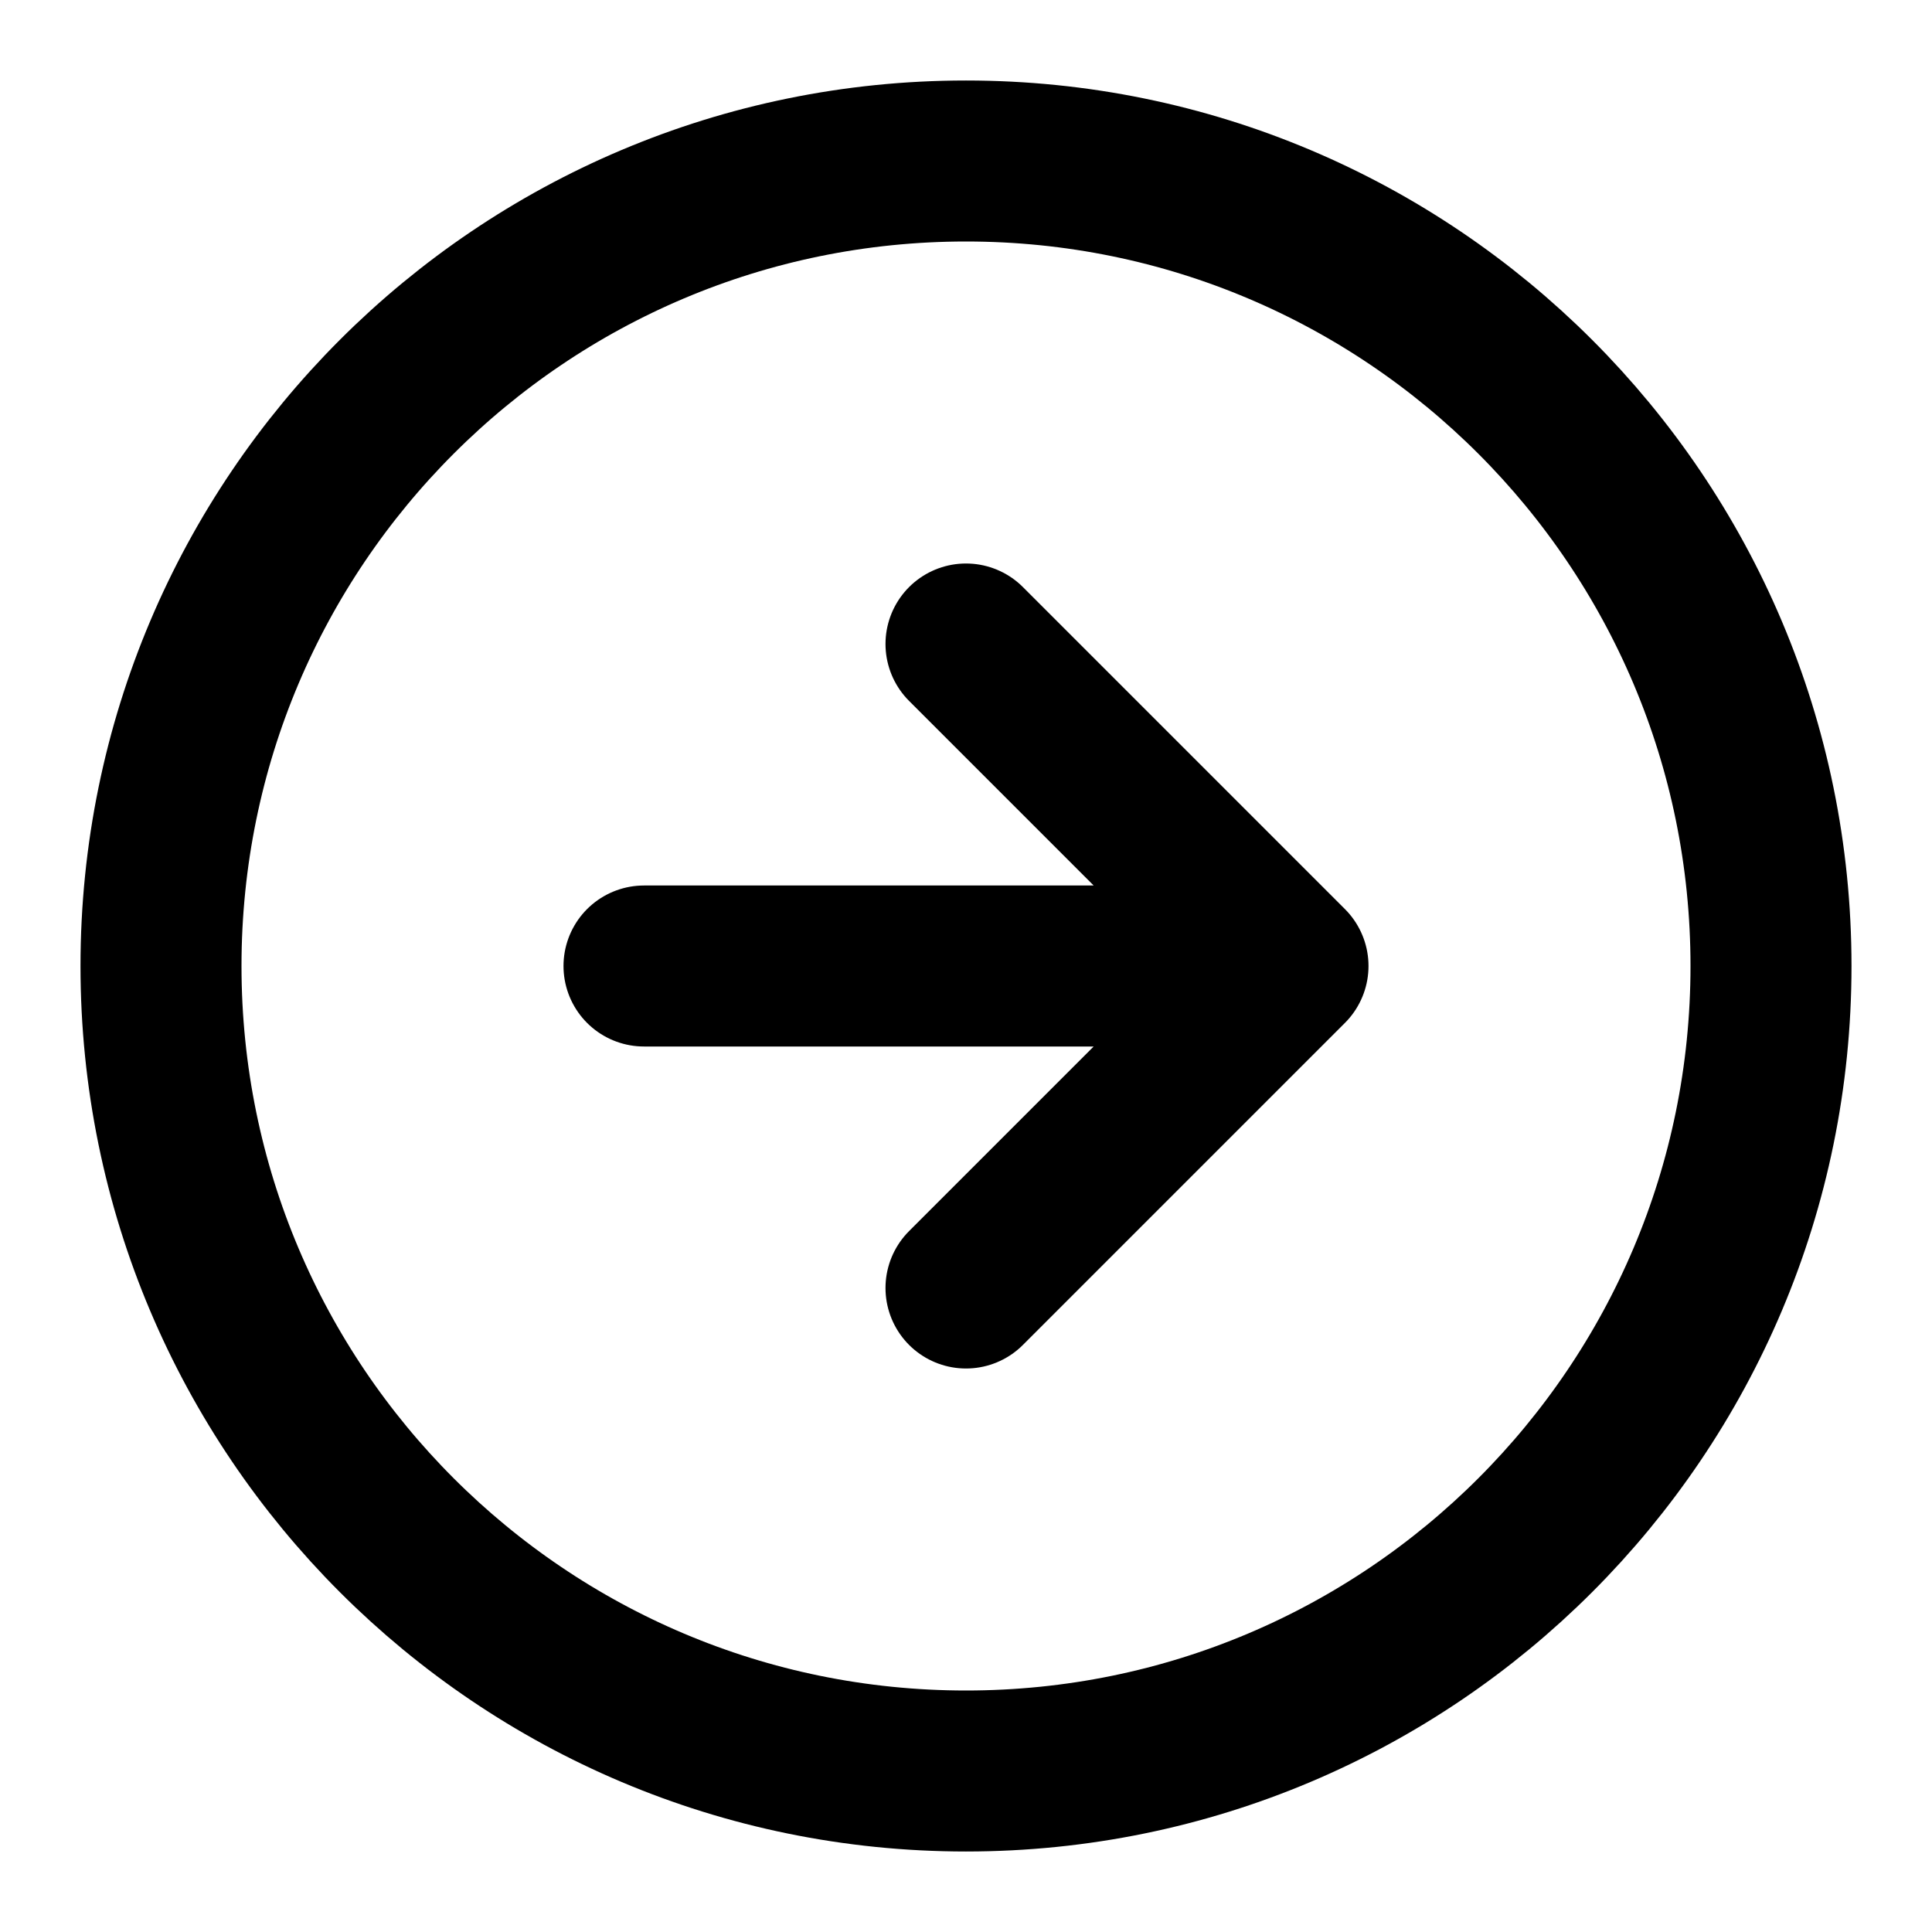
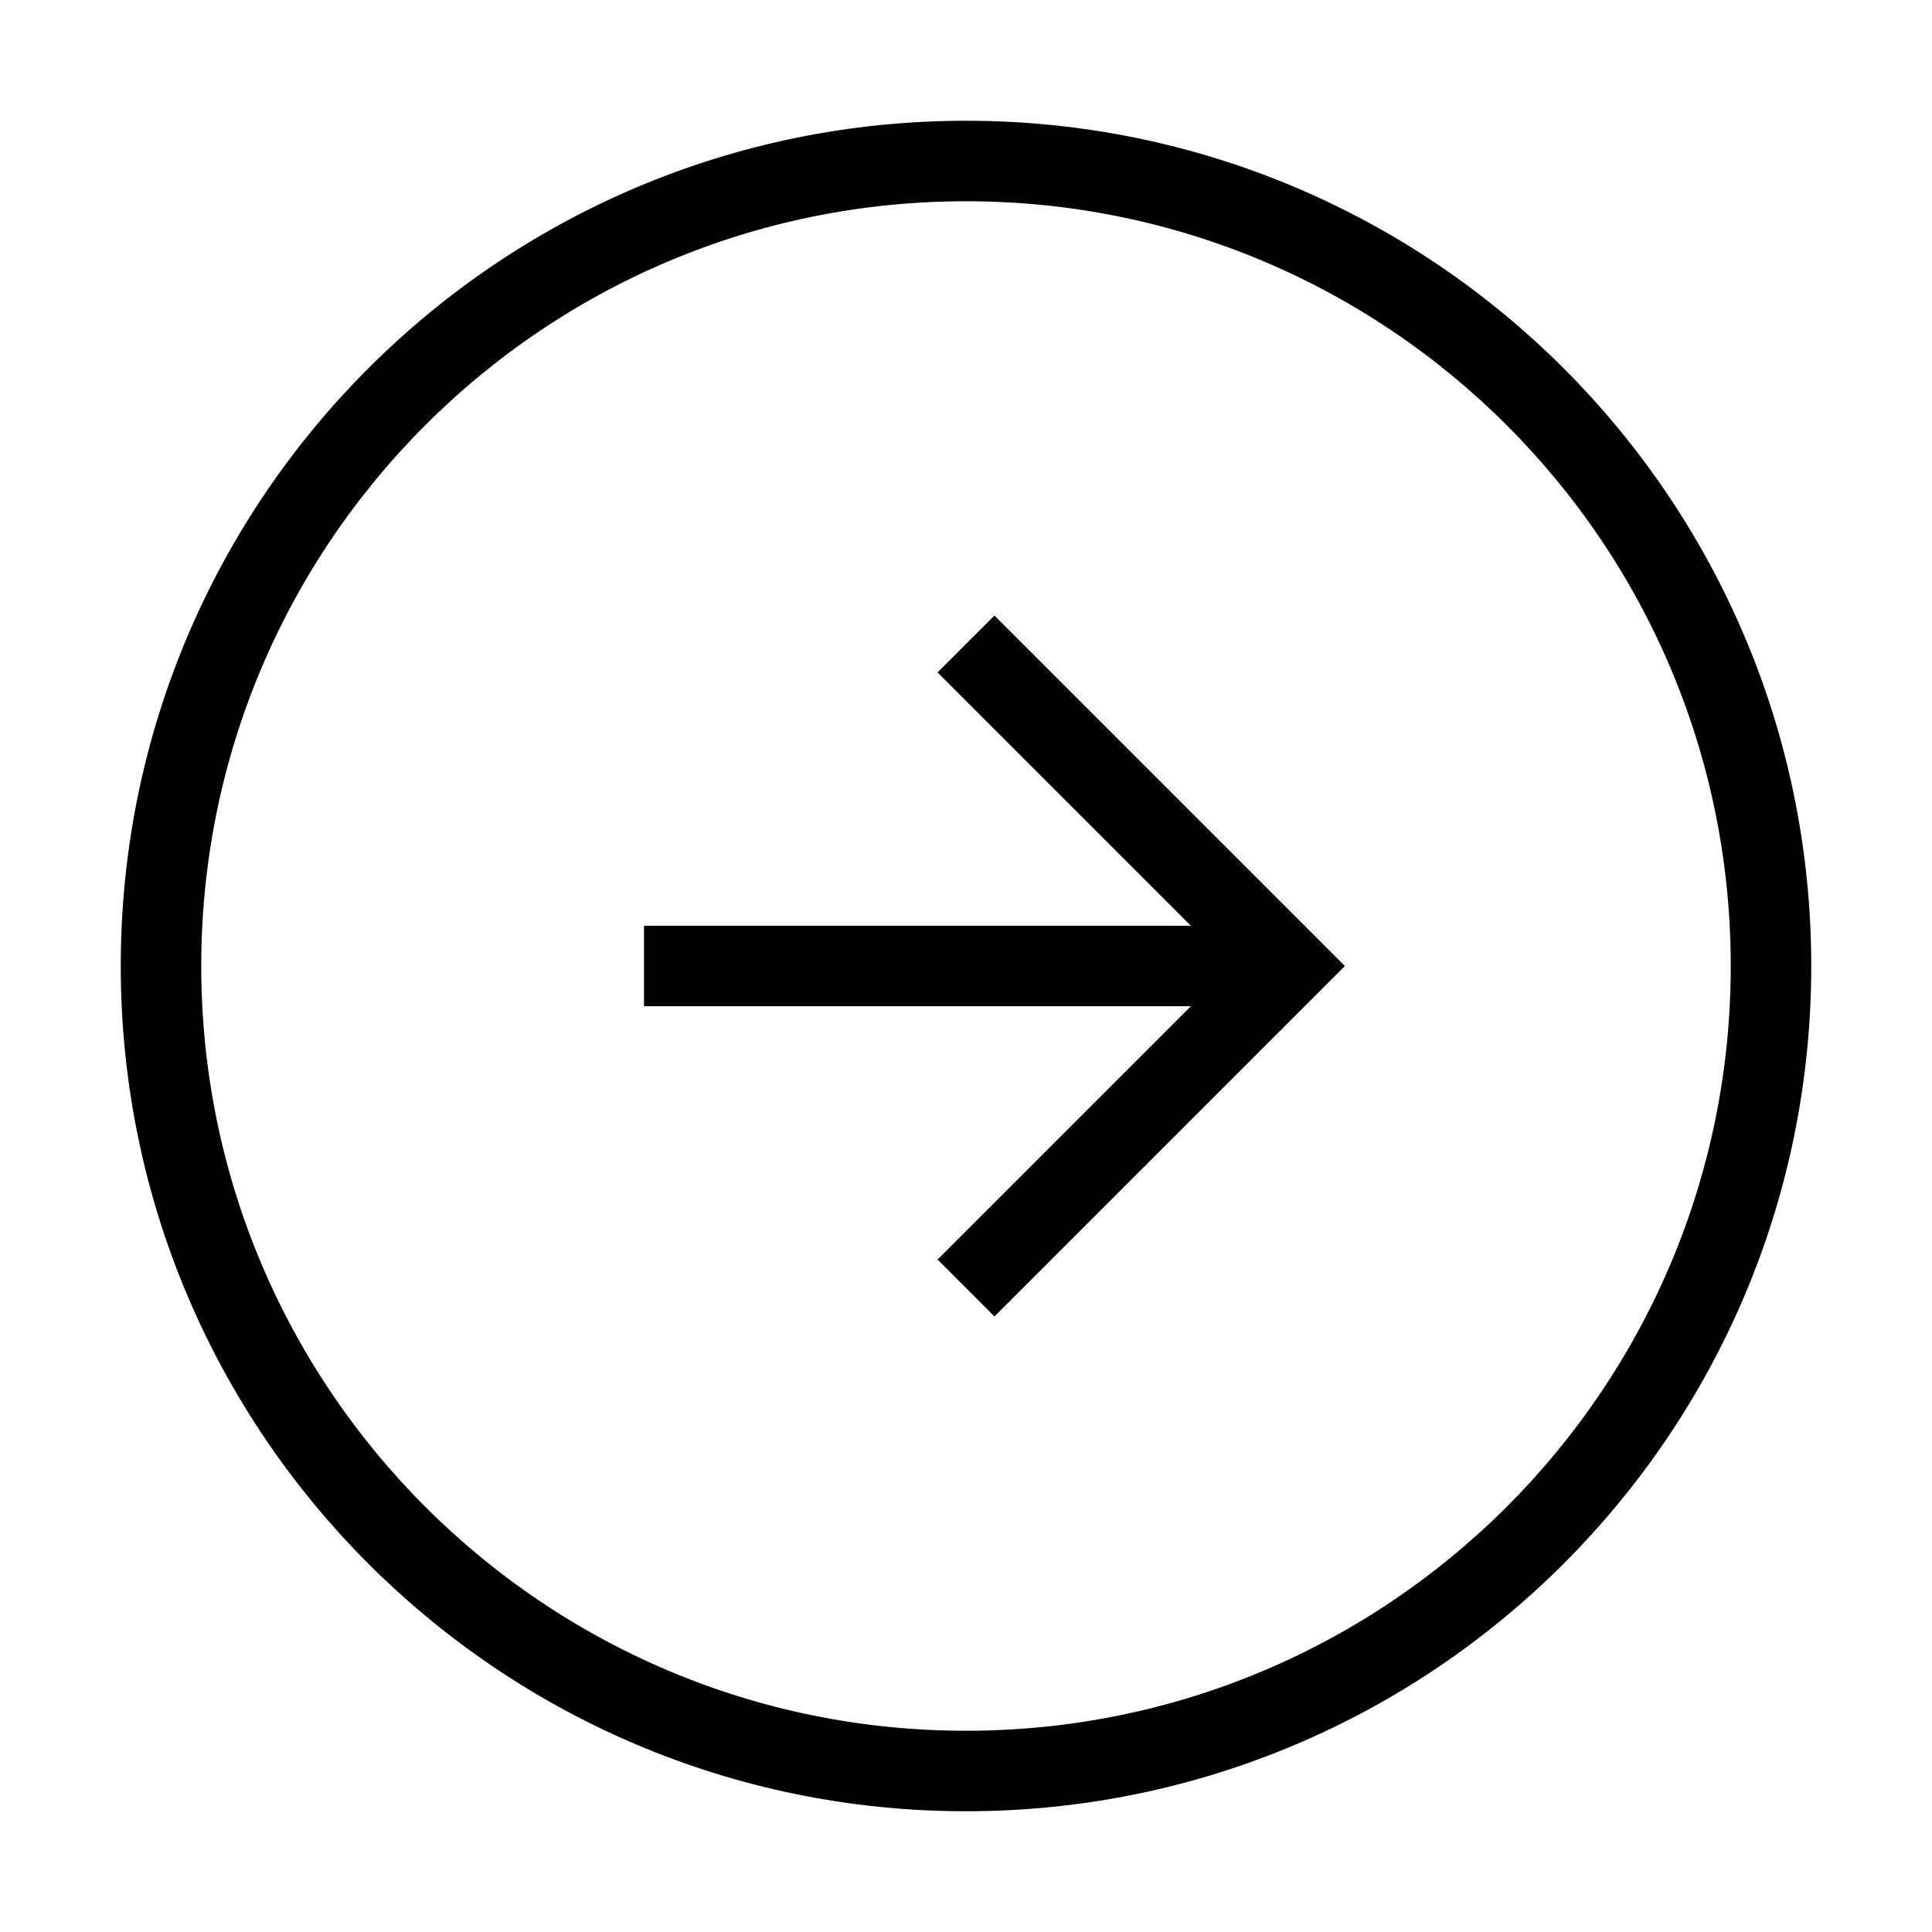
- <svg xmlns="http://www.w3.org/2000/svg" width="24" height="24" fill="none" stroke="currentColor" stroke-linecap="round" stroke-linejoin="round" stroke-width="2" class="lucide lucide-circle-arrow-right" viewBox="0 0 24 24">
+ <svg xmlns="http://www.w3.org/2000/svg" width="24" height="24" fill="none" stroke="currentColor" class="lucide lucide-circle-arrow-right" viewBox="0 0 24 24">
  <circle cx="12" cy="12" r="10" />
  <path d="M8 12h8m-4 4 4-4-4-4" />
</svg>
